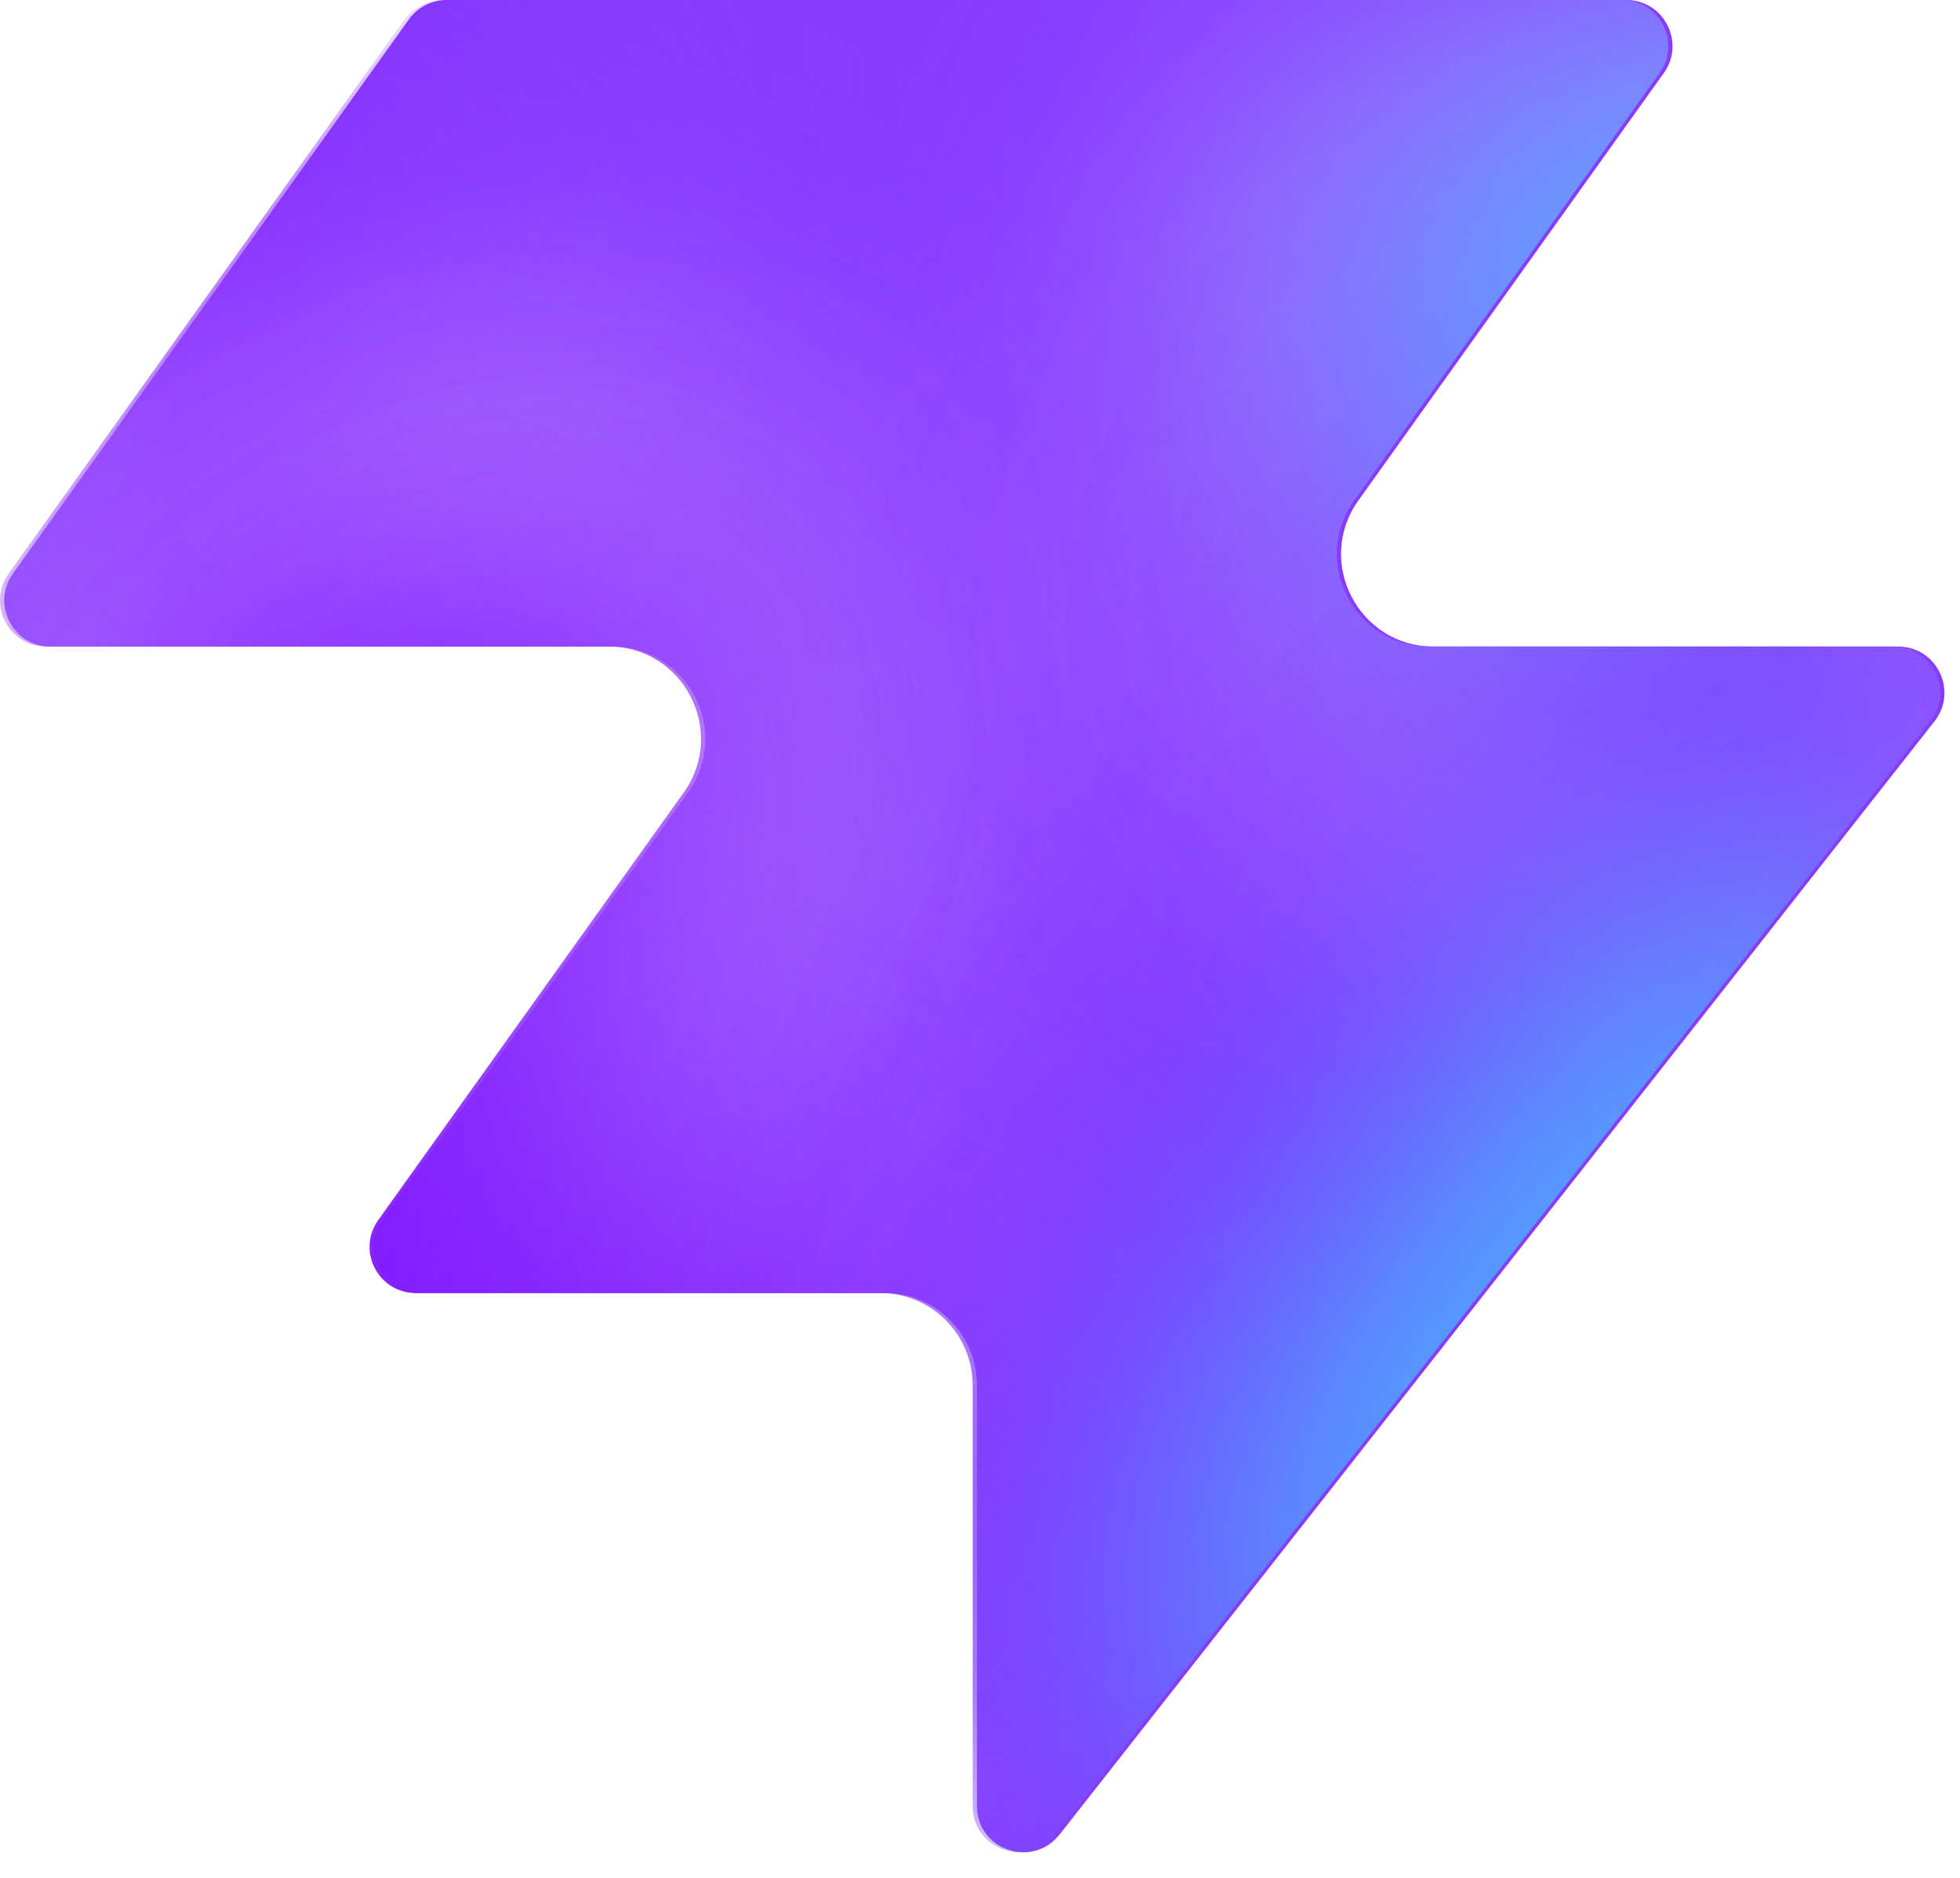
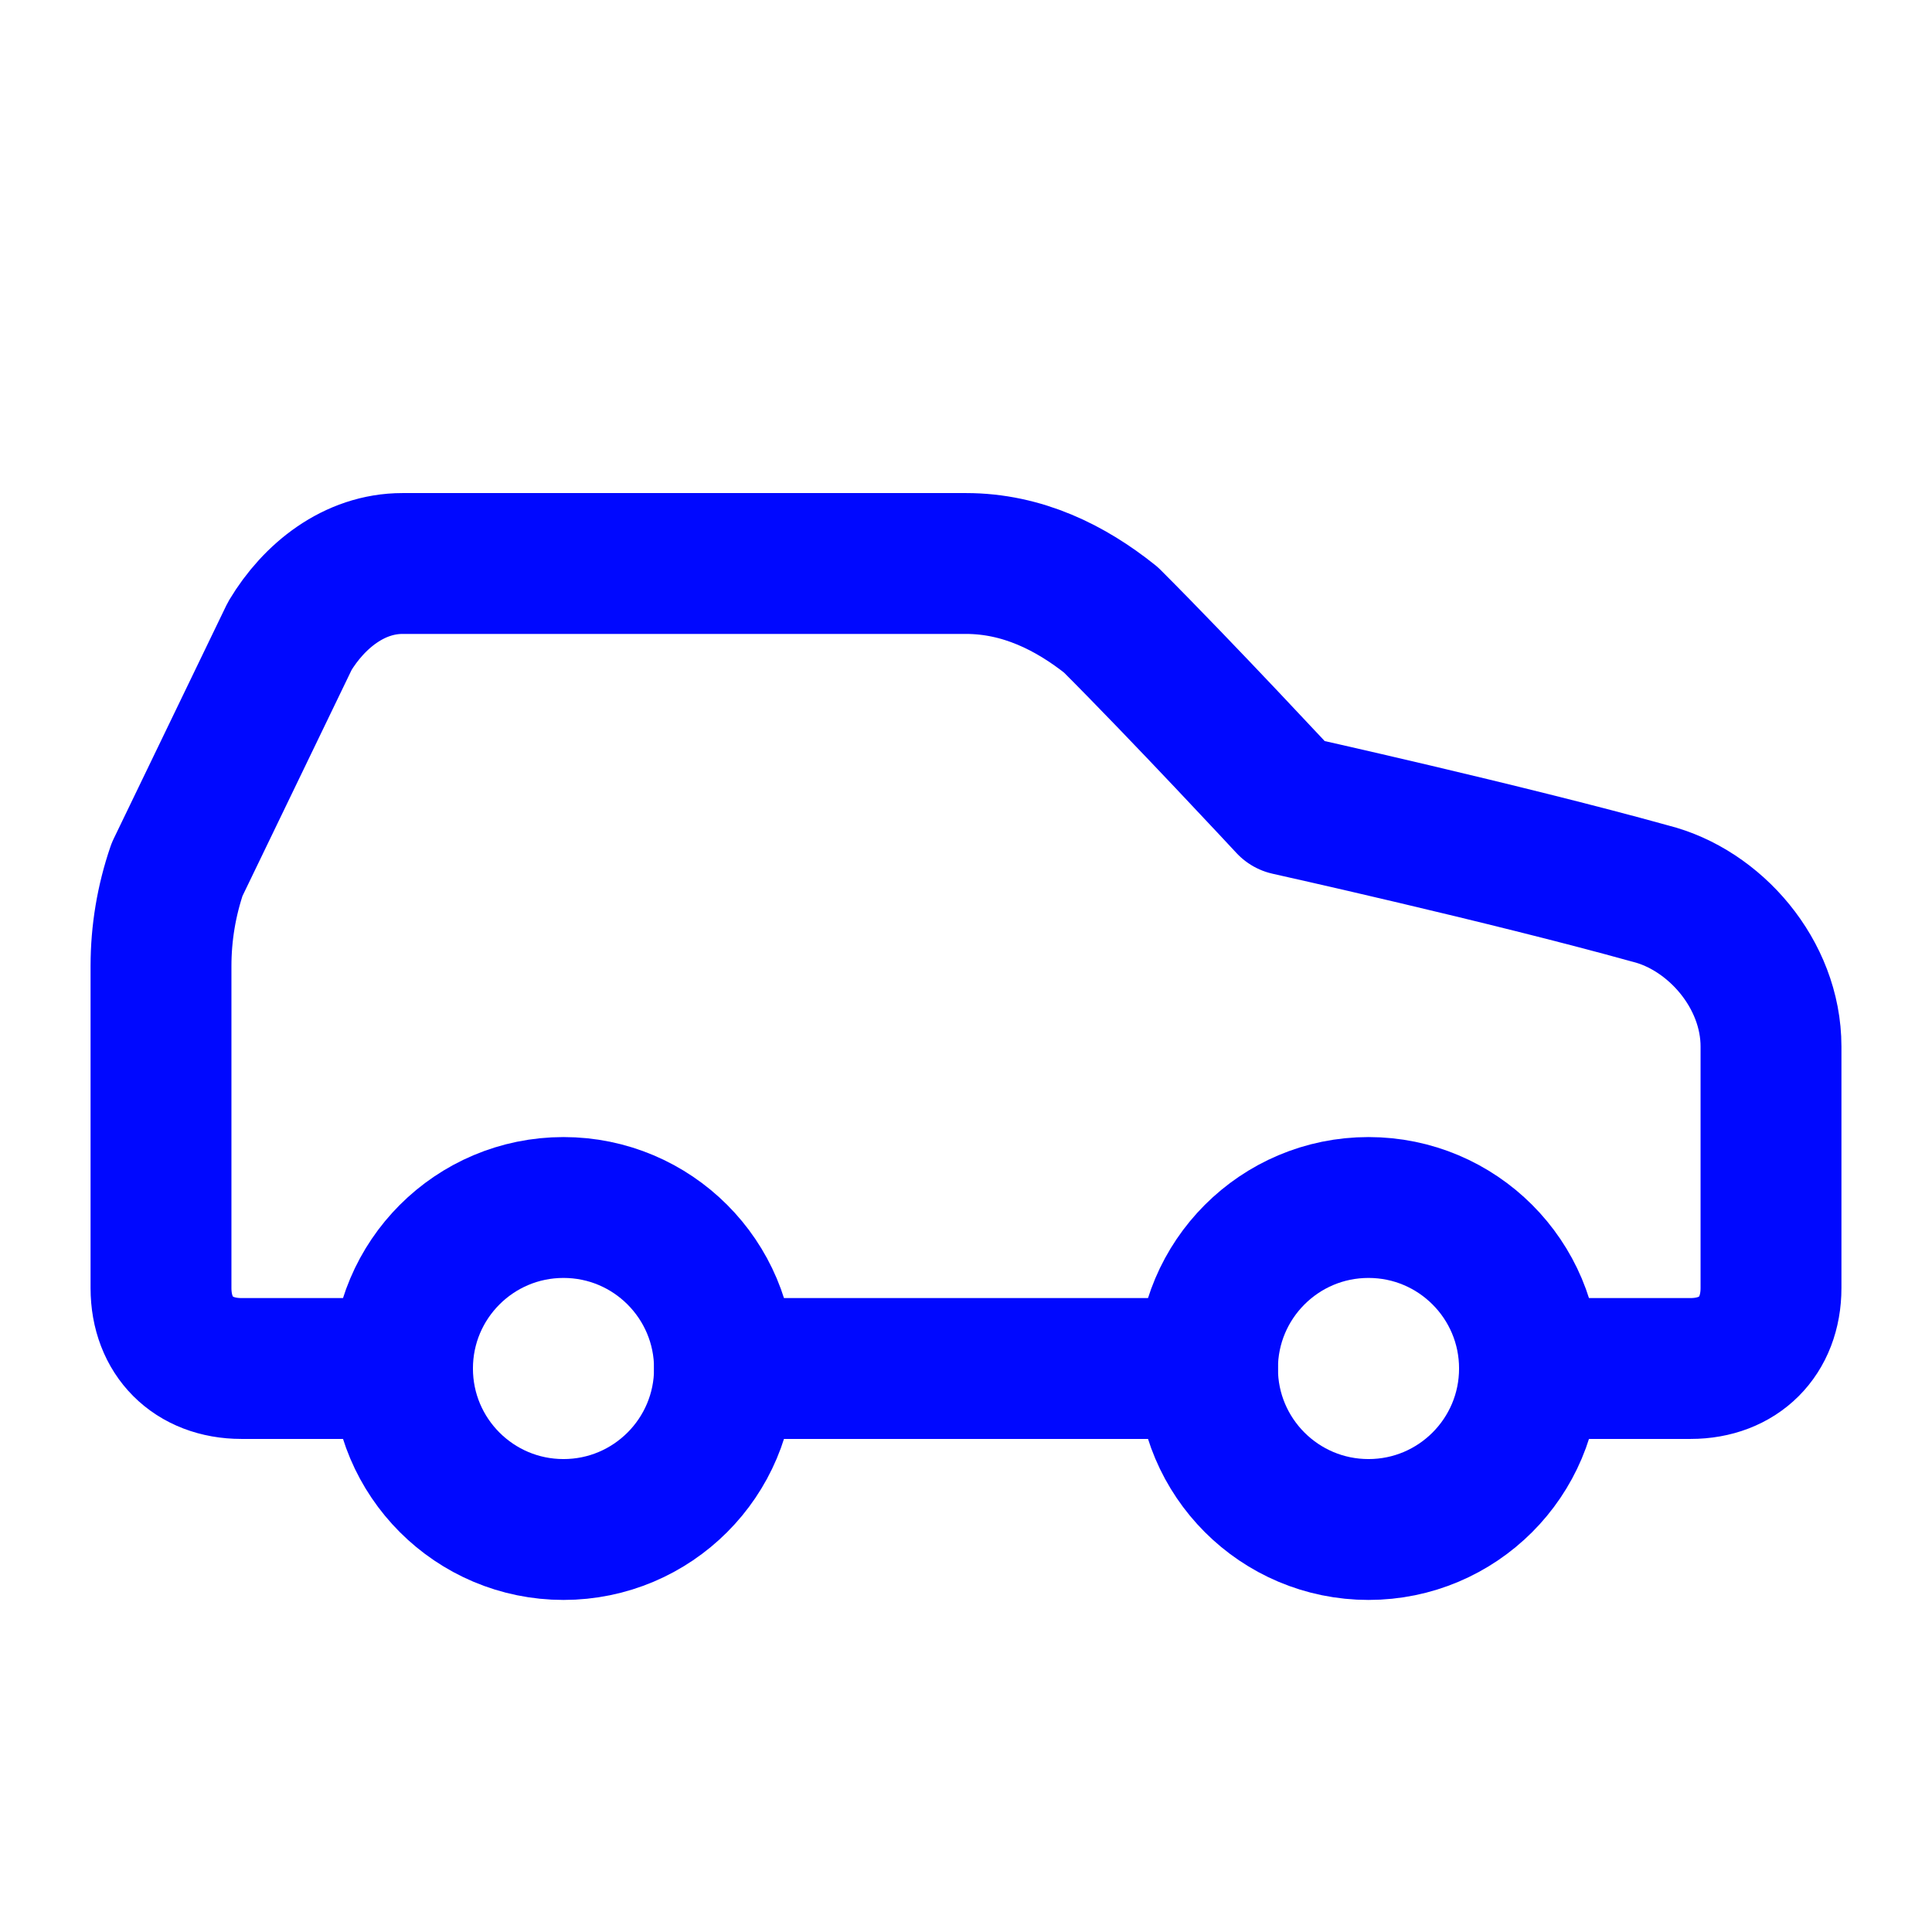
- <svg xmlns="http://www.w3.org/2000/svg" width="48" height="46" fill="none" viewBox="0 0 48 46">
-   <path fill="#863bff" d="M25.946 44.938c-.664.845-2.021.375-2.021-.698V33.937a2.26 2.26 0 0 0-2.262-2.262H10.287c-.92 0-1.456-1.04-.92-1.788l7.48-10.471c1.07-1.497 0-3.578-1.842-3.578H1.237c-.92 0-1.456-1.04-.92-1.788L10.013.474c.214-.297.556-.474.92-.474h28.894c.92 0 1.456 1.04.92 1.788l-7.48 10.471c-1.07 1.498 0 3.579 1.842 3.579h11.377c.943 0 1.473 1.088.89 1.83L25.947 44.94z" style="fill:#863bff;fill:color(display-p3 .525 .23 1);fill-opacity:1" />
-   <mask id="a" width="48" height="46" x="0" y="0" maskUnits="userSpaceOnUse" style="mask-type:alpha">
-     <path fill="#000" d="M25.842 44.938c-.664.844-2.021.375-2.021-.698V33.937a2.26 2.26 0 0 0-2.262-2.262H10.183c-.92 0-1.456-1.04-.92-1.788l7.48-10.471c1.07-1.498 0-3.579-1.842-3.579H1.133c-.92 0-1.456-1.04-.92-1.787L9.91.473c.214-.297.556-.474.92-.474h28.894c.92 0 1.456 1.04.92 1.788l-7.48 10.471c-1.07 1.498 0 3.578 1.842 3.578h11.377c.943 0 1.473 1.088.89 1.832L25.843 44.94z" style="fill:#000;fill-opacity:1" />
-   </mask>
-   <g mask="url(#a)">
-     <g filter="url(#b)">
-       <ellipse cx="5.508" cy="14.704" fill="#ede6ff" rx="5.508" ry="14.704" style="fill:#ede6ff;fill:color(display-p3 .927 .903 1);fill-opacity:1" transform="matrix(.00324 1 1 -.00324 -4.47 31.516)" />
-     </g>
-     <g filter="url(#c)">
-       <ellipse cx="10.399" cy="29.851" fill="#ede6ff" rx="10.399" ry="29.851" style="fill:#ede6ff;fill:color(display-p3 .927 .903 1);fill-opacity:1" transform="matrix(.00324 1 1 -.00324 -39.328 7.883)" />
-     </g>
-     <g filter="url(#d)">
-       <ellipse cx="5.508" cy="30.487" fill="#7e14ff" rx="5.508" ry="30.487" style="fill:#7e14ff;fill:color(display-p3 .492 .077 1);fill-opacity:1" transform="rotate(89.814 -25.913 -14.639)scale(1 -1)" />
-     </g>
-     <g filter="url(#e)">
-       <ellipse cx="5.508" cy="30.599" fill="#7e14ff" rx="5.508" ry="30.599" style="fill:#7e14ff;fill:color(display-p3 .492 .077 1);fill-opacity:1" transform="rotate(89.814 -32.644 -3.334)scale(1 -1)" />
-     </g>
-     <g filter="url(#f)">
-       <ellipse cx="5.508" cy="30.599" fill="#7e14ff" rx="5.508" ry="30.599" style="fill:#7e14ff;fill:color(display-p3 .492 .077 1);fill-opacity:1" transform="matrix(.00324 1 1 -.00324 -34.34 30.47)" />
-     </g>
-     <g filter="url(#g)">
-       <ellipse cx="14.072" cy="22.078" fill="#ede6ff" rx="14.072" ry="22.078" style="fill:#ede6ff;fill:color(display-p3 .927 .903 1);fill-opacity:1" transform="rotate(93.35 24.506 48.493)scale(-1 1)" />
-     </g>
-     <g filter="url(#h)">
-       <ellipse cx="3.47" cy="21.501" fill="#7e14ff" rx="3.47" ry="21.501" style="fill:#7e14ff;fill:color(display-p3 .492 .077 1);fill-opacity:1" transform="rotate(89.009 28.708 47.59)scale(-1 1)" />
-     </g>
-     <g filter="url(#i)">
-       <ellipse cx="3.47" cy="21.501" fill="#7e14ff" rx="3.47" ry="21.501" style="fill:#7e14ff;fill:color(display-p3 .492 .077 1);fill-opacity:1" transform="rotate(89.009 28.708 47.59)scale(-1 1)" />
-     </g>
-     <g filter="url(#j)">
-       <ellipse cx=".387" cy="8.972" fill="#7e14ff" rx="4.407" ry="29.108" style="fill:#7e14ff;fill:color(display-p3 .492 .077 1);fill-opacity:1" transform="rotate(39.51 .387 8.972)" />
-     </g>
-     <g filter="url(#k)">
-       <ellipse cx="47.523" cy="-6.092" fill="#7e14ff" rx="4.407" ry="29.108" style="fill:#7e14ff;fill:color(display-p3 .492 .077 1);fill-opacity:1" transform="rotate(37.892 47.523 -6.092)" />
-     </g>
-     <g filter="url(#l)">
-       <ellipse cx="41.412" cy="6.333" fill="#47bfff" rx="5.971" ry="9.665" style="fill:#47bfff;fill:color(display-p3 .28 .748 1);fill-opacity:1" transform="rotate(37.892 41.412 6.333)" />
-     </g>
-     <g filter="url(#m)">
-       <ellipse cx="-1.879" cy="38.332" fill="#7e14ff" rx="4.407" ry="29.108" style="fill:#7e14ff;fill:color(display-p3 .492 .077 1);fill-opacity:1" transform="rotate(37.892 -1.88 38.332)" />
-     </g>
-     <g filter="url(#n)">
-       <ellipse cx="-1.879" cy="38.332" fill="#7e14ff" rx="4.407" ry="29.108" style="fill:#7e14ff;fill:color(display-p3 .492 .077 1);fill-opacity:1" transform="rotate(37.892 -1.88 38.332)" />
-     </g>
-     <g filter="url(#o)">
-       <ellipse cx="35.651" cy="29.907" fill="#7e14ff" rx="4.407" ry="29.108" style="fill:#7e14ff;fill:color(display-p3 .492 .077 1);fill-opacity:1" transform="rotate(37.892 35.651 29.907)" />
-     </g>
-     <g filter="url(#p)">
-       <ellipse cx="38.418" cy="32.4" fill="#47bfff" rx="5.971" ry="15.297" style="fill:#47bfff;fill:color(display-p3 .28 .748 1);fill-opacity:1" transform="rotate(37.892 38.418 32.4)" />
-     </g>
-   </g>
-   <defs>
-     <filter id="b" width="60.045" height="41.654" x="-19.77" y="16.149" color-interpolation-filters="sRGB" filterUnits="userSpaceOnUse">
-       <feFlood flood-opacity="0" result="BackgroundImageFix" />
-       <feBlend in="SourceGraphic" in2="BackgroundImageFix" result="shape" />
-       <feGaussianBlur result="effect1_foregroundBlur_2002_17158" stdDeviation="7.659" />
-     </filter>
-     <filter id="c" width="90.34" height="51.437" x="-54.613" y="-7.533" color-interpolation-filters="sRGB" filterUnits="userSpaceOnUse">
-       <feFlood flood-opacity="0" result="BackgroundImageFix" />
-       <feBlend in="SourceGraphic" in2="BackgroundImageFix" result="shape" />
-       <feGaussianBlur result="effect1_foregroundBlur_2002_17158" stdDeviation="7.659" />
-     </filter>
-     <filter id="d" width="79.355" height="29.4" x="-49.64" y="2.03" color-interpolation-filters="sRGB" filterUnits="userSpaceOnUse">
-       <feFlood flood-opacity="0" result="BackgroundImageFix" />
-       <feBlend in="SourceGraphic" in2="BackgroundImageFix" result="shape" />
-       <feGaussianBlur result="effect1_foregroundBlur_2002_17158" stdDeviation="4.596" />
-     </filter>
-     <filter id="e" width="79.579" height="29.4" x="-45.045" y="20.029" color-interpolation-filters="sRGB" filterUnits="userSpaceOnUse">
-       <feFlood flood-opacity="0" result="BackgroundImageFix" />
-       <feBlend in="SourceGraphic" in2="BackgroundImageFix" result="shape" />
-       <feGaussianBlur result="effect1_foregroundBlur_2002_17158" stdDeviation="4.596" />
-     </filter>
-     <filter id="f" width="79.579" height="29.4" x="-43.513" y="21.178" color-interpolation-filters="sRGB" filterUnits="userSpaceOnUse">
-       <feFlood flood-opacity="0" result="BackgroundImageFix" />
-       <feBlend in="SourceGraphic" in2="BackgroundImageFix" result="shape" />
-       <feGaussianBlur result="effect1_foregroundBlur_2002_17158" stdDeviation="4.596" />
-     </filter>
-     <filter id="g" width="74.749" height="58.852" x="15.756" y="-17.901" color-interpolation-filters="sRGB" filterUnits="userSpaceOnUse">
-       <feFlood flood-opacity="0" result="BackgroundImageFix" />
-       <feBlend in="SourceGraphic" in2="BackgroundImageFix" result="shape" />
-       <feGaussianBlur result="effect1_foregroundBlur_2002_17158" stdDeviation="7.659" />
-     </filter>
-     <filter id="h" width="61.377" height="25.362" x="23.548" y="2.284" color-interpolation-filters="sRGB" filterUnits="userSpaceOnUse">
-       <feFlood flood-opacity="0" result="BackgroundImageFix" />
-       <feBlend in="SourceGraphic" in2="BackgroundImageFix" result="shape" />
-       <feGaussianBlur result="effect1_foregroundBlur_2002_17158" stdDeviation="4.596" />
-     </filter>
-     <filter id="i" width="61.377" height="25.362" x="23.548" y="2.284" color-interpolation-filters="sRGB" filterUnits="userSpaceOnUse">
-       <feFlood flood-opacity="0" result="BackgroundImageFix" />
-       <feBlend in="SourceGraphic" in2="BackgroundImageFix" result="shape" />
-       <feGaussianBlur result="effect1_foregroundBlur_2002_17158" stdDeviation="4.596" />
-     </filter>
-     <filter id="j" width="56.045" height="63.649" x="-27.636" y="-22.853" color-interpolation-filters="sRGB" filterUnits="userSpaceOnUse">
-       <feFlood flood-opacity="0" result="BackgroundImageFix" />
-       <feBlend in="SourceGraphic" in2="BackgroundImageFix" result="shape" />
-       <feGaussianBlur result="effect1_foregroundBlur_2002_17158" stdDeviation="4.596" />
-     </filter>
-     <filter id="k" width="54.814" height="64.646" x="20.116" y="-38.415" color-interpolation-filters="sRGB" filterUnits="userSpaceOnUse">
-       <feFlood flood-opacity="0" result="BackgroundImageFix" />
-       <feBlend in="SourceGraphic" in2="BackgroundImageFix" result="shape" />
-       <feGaussianBlur result="effect1_foregroundBlur_2002_17158" stdDeviation="4.596" />
-     </filter>
-     <filter id="l" width="33.541" height="35.313" x="24.641" y="-11.323" color-interpolation-filters="sRGB" filterUnits="userSpaceOnUse">
-       <feFlood flood-opacity="0" result="BackgroundImageFix" />
-       <feBlend in="SourceGraphic" in2="BackgroundImageFix" result="shape" />
-       <feGaussianBlur result="effect1_foregroundBlur_2002_17158" stdDeviation="4.596" />
-     </filter>
-     <filter id="m" width="54.814" height="64.646" x="-29.286" y="6.009" color-interpolation-filters="sRGB" filterUnits="userSpaceOnUse">
-       <feFlood flood-opacity="0" result="BackgroundImageFix" />
-       <feBlend in="SourceGraphic" in2="BackgroundImageFix" result="shape" />
-       <feGaussianBlur result="effect1_foregroundBlur_2002_17158" stdDeviation="4.596" />
-     </filter>
-     <filter id="n" width="54.814" height="64.646" x="-29.286" y="6.009" color-interpolation-filters="sRGB" filterUnits="userSpaceOnUse">
-       <feFlood flood-opacity="0" result="BackgroundImageFix" />
-       <feBlend in="SourceGraphic" in2="BackgroundImageFix" result="shape" />
-       <feGaussianBlur result="effect1_foregroundBlur_2002_17158" stdDeviation="4.596" />
-     </filter>
-     <filter id="o" width="54.814" height="64.646" x="8.244" y="-2.416" color-interpolation-filters="sRGB" filterUnits="userSpaceOnUse">
-       <feFlood flood-opacity="0" result="BackgroundImageFix" />
-       <feBlend in="SourceGraphic" in2="BackgroundImageFix" result="shape" />
-       <feGaussianBlur result="effect1_foregroundBlur_2002_17158" stdDeviation="4.596" />
-     </filter>
-     <filter id="p" width="39.409" height="43.623" x="18.713" y="10.588" color-interpolation-filters="sRGB" filterUnits="userSpaceOnUse">
-       <feFlood flood-opacity="0" result="BackgroundImageFix" />
-       <feBlend in="SourceGraphic" in2="BackgroundImageFix" result="shape" />
-       <feGaussianBlur result="effect1_foregroundBlur_2002_17158" stdDeviation="4.596" />
-     </filter>
-   </defs>
+ <svg xmlns="http://www.w3.org/2000/svg" width="16" height="16" viewBox="0 0 24 24" fill="none" stroke="#0008ff" stroke-width="1.75" stroke-linecap="round" stroke-linejoin="round" class="lucide lucide-car-icon lucide-car">
+   <path d="M19 17h2c.6 0 1-.4 1-1v-3c0-.9-.7-1.7-1.5-1.9C18.7 10.6 16 10 16 10s-1.3-1.4-2.2-2.3c-.5-.4-1.1-.7-1.8-.7H5c-.6 0-1.1.4-1.4.9l-1.4 2.9A3.7 3.7 0 0 0 2 12v4c0 .6.4 1 1 1h2" />
+   <circle cx="7" cy="17" r="2" />
+   <path d="M9 17h6" />
+   <circle cx="17" cy="17" r="2" />
</svg>
